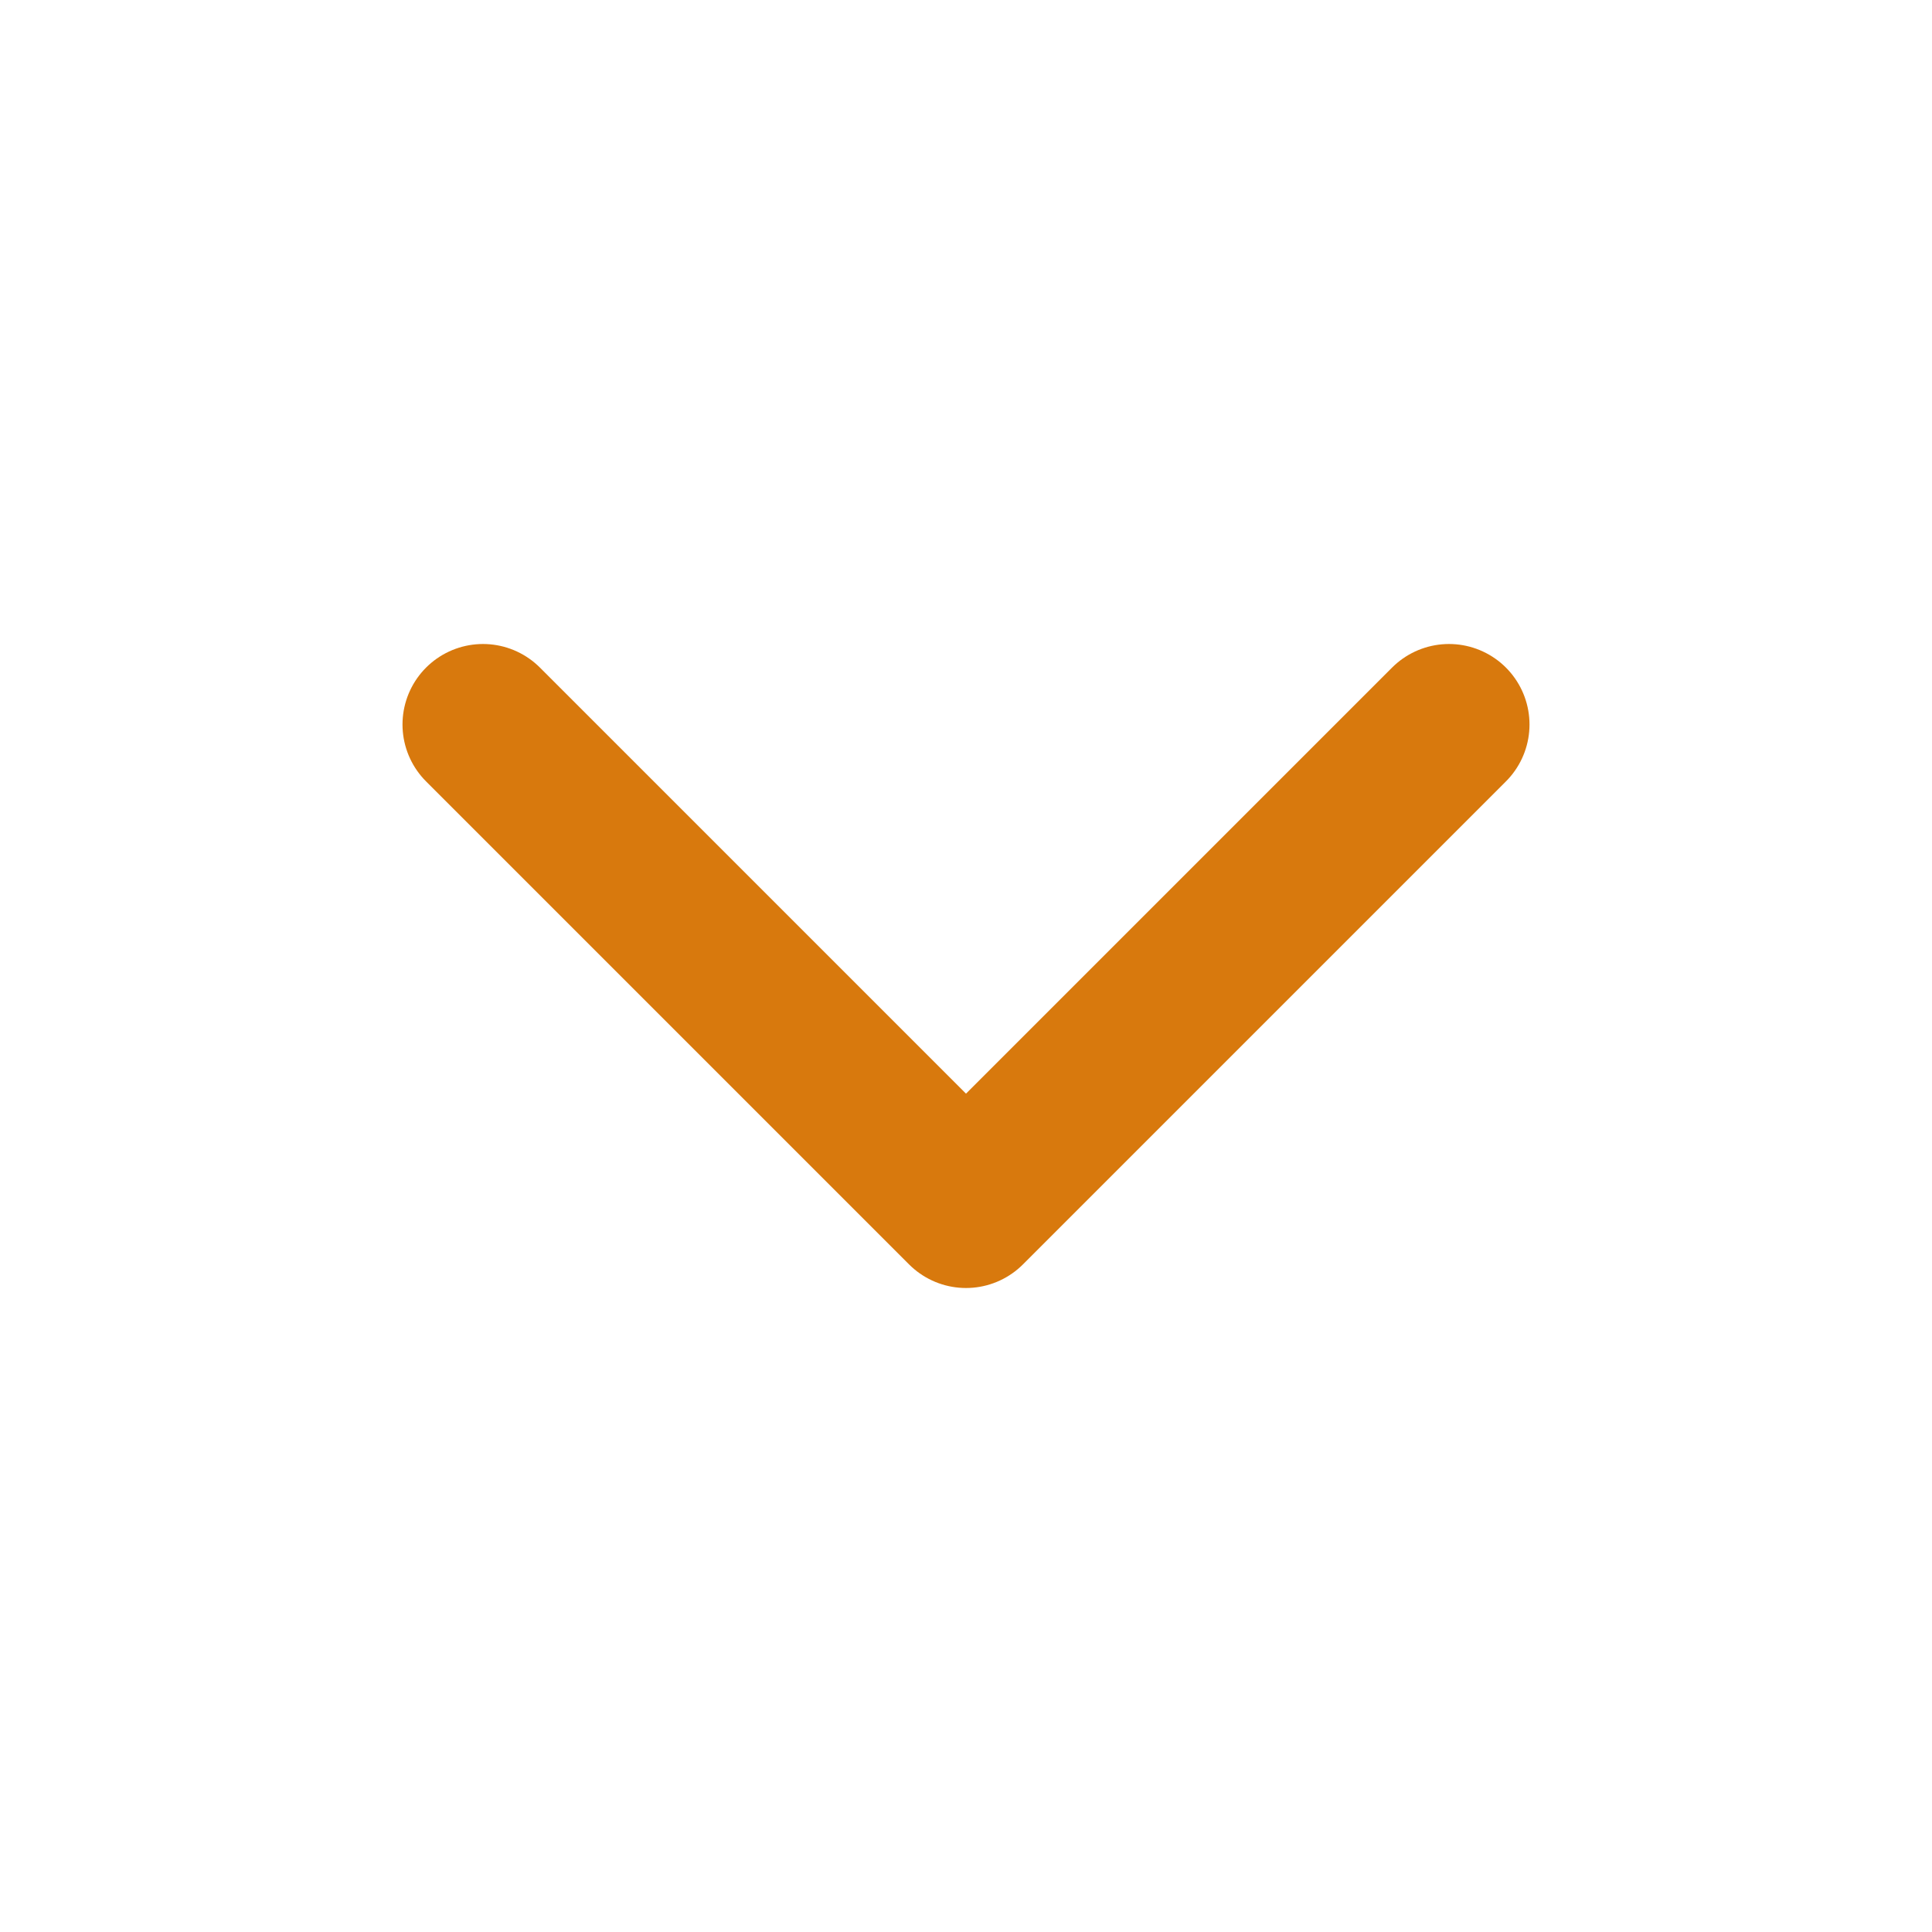
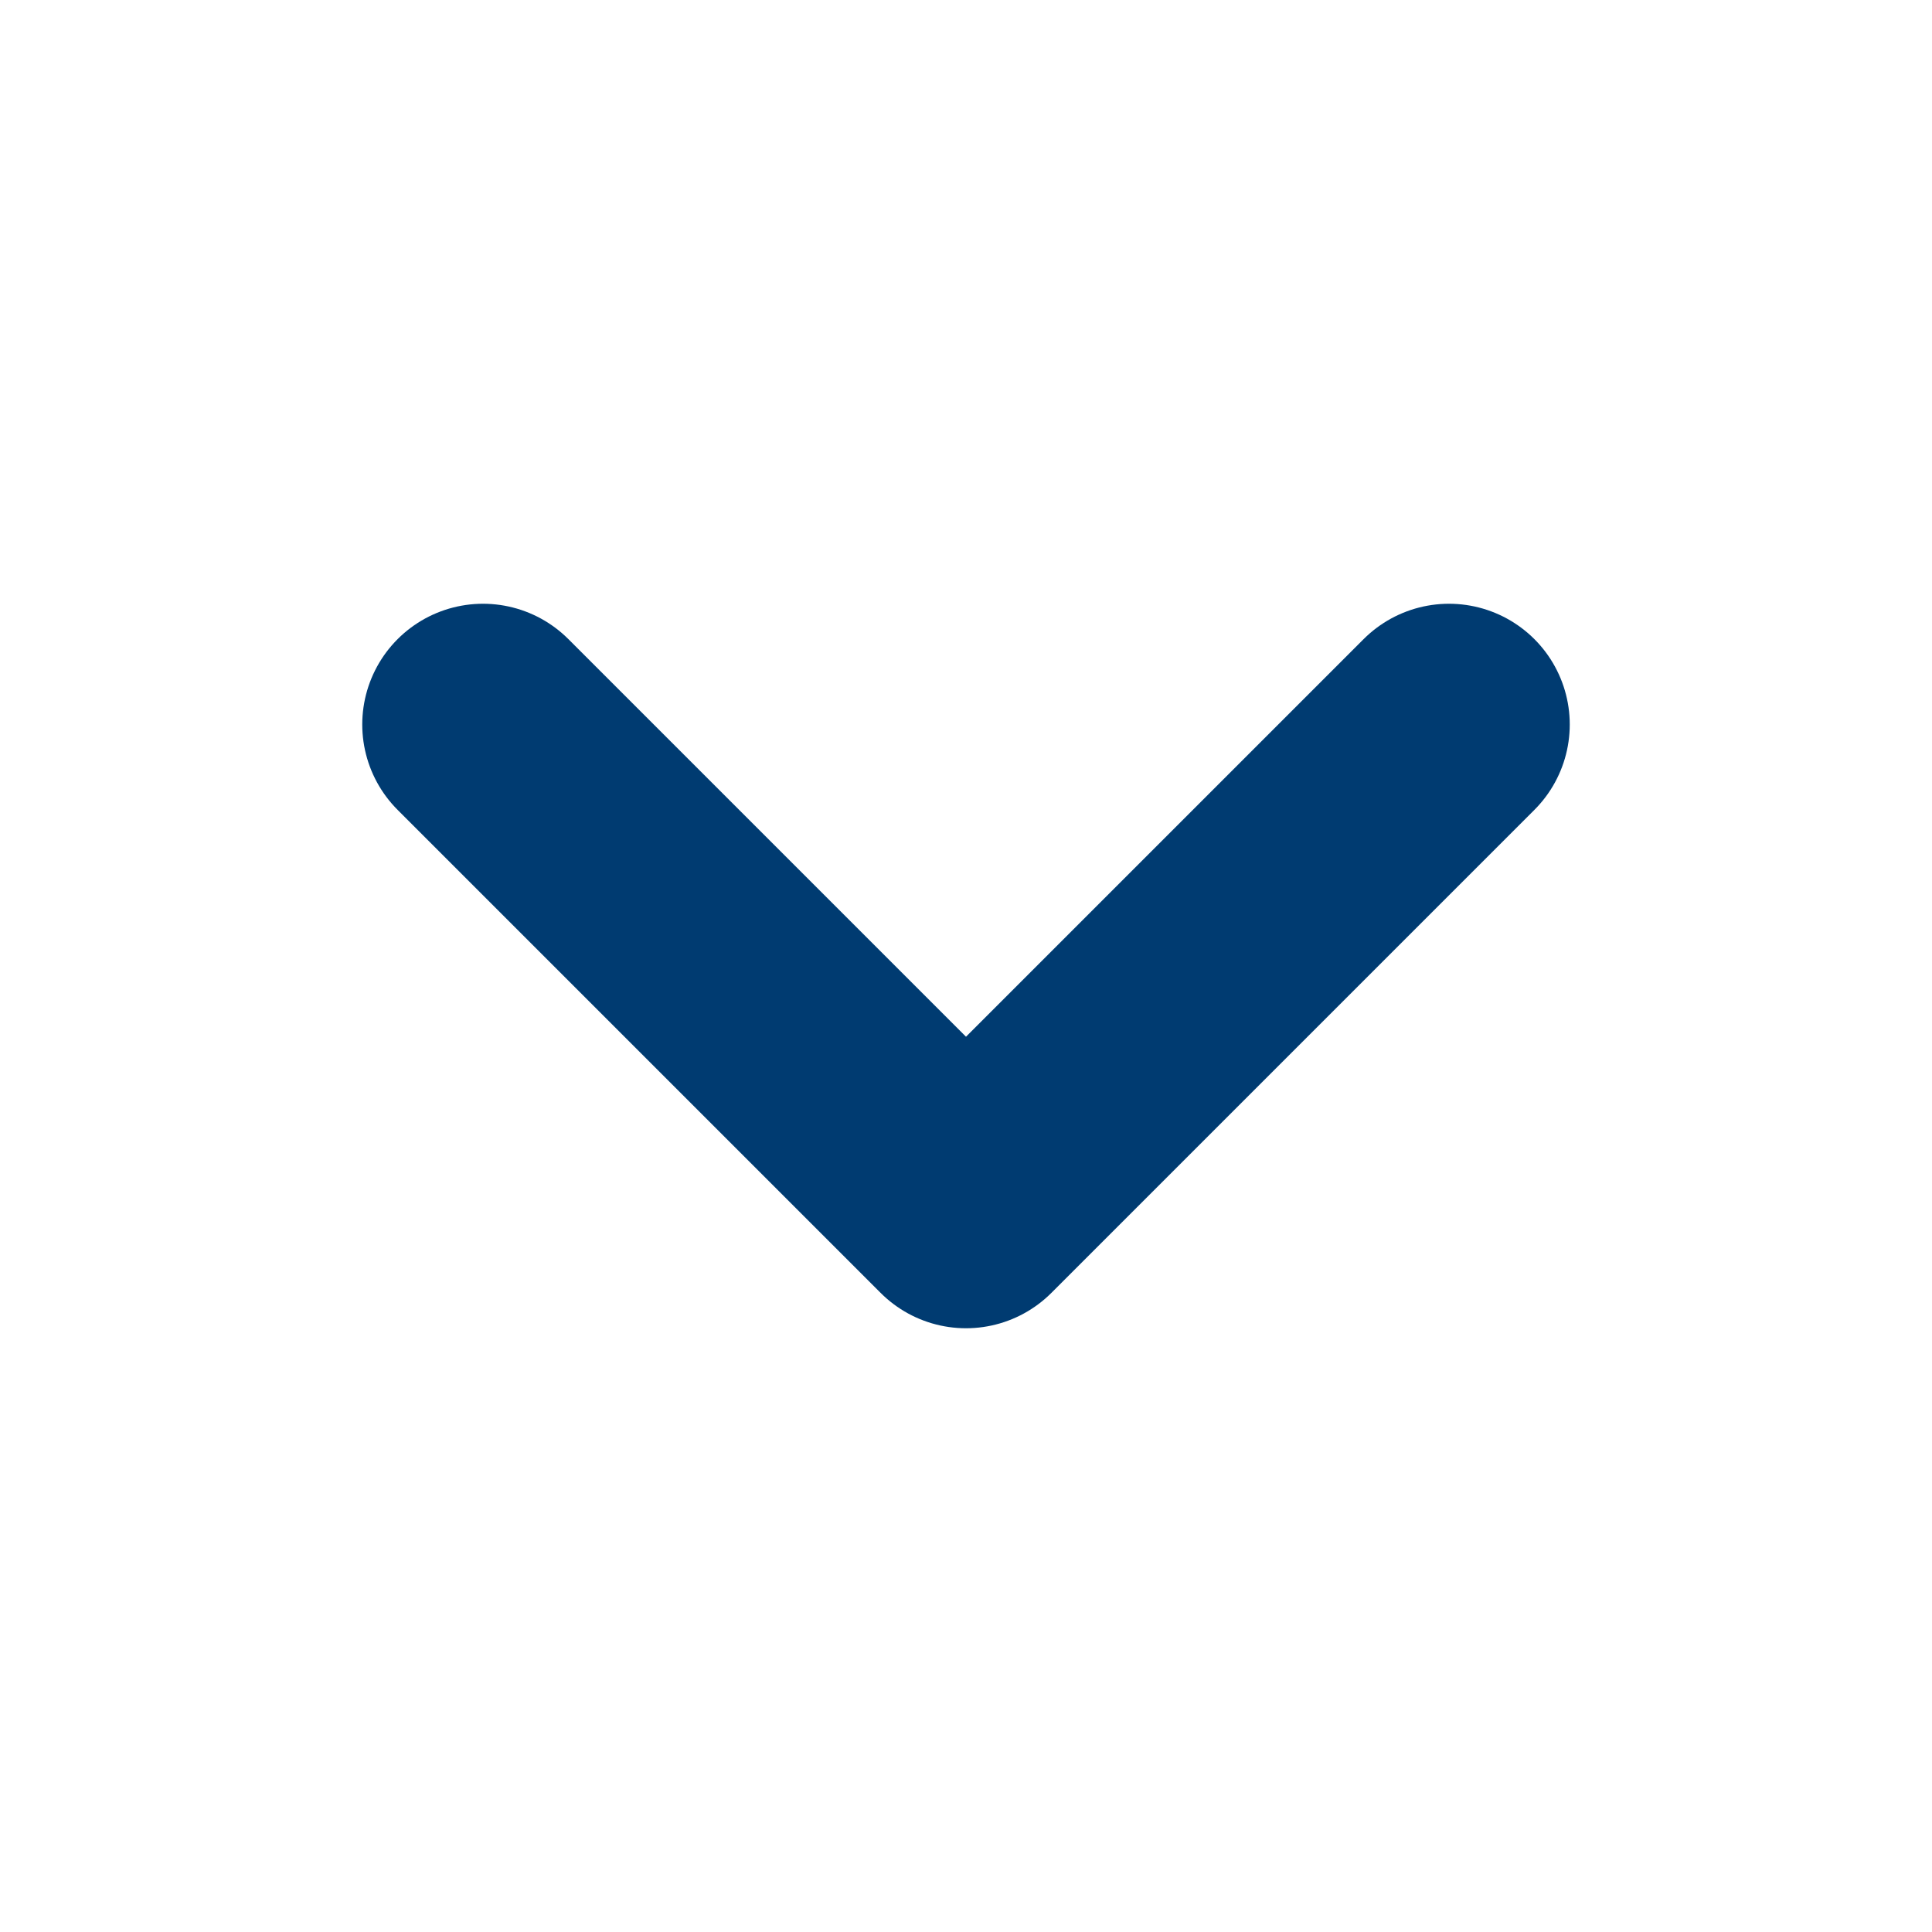
<svg xmlns="http://www.w3.org/2000/svg" width="24" height="24" viewBox="0 0 24 24" fill="none">
-   <path d="M6 9L12 15L18 9" stroke="#D8790D" stroke-width="2" stroke-linecap="round" stroke-linejoin="round" />
+   <path d="M6 9L12 15L18 9" stroke="#003B71" stroke-width="3" stroke-linecap="round" stroke-linejoin="round" />
</svg>
